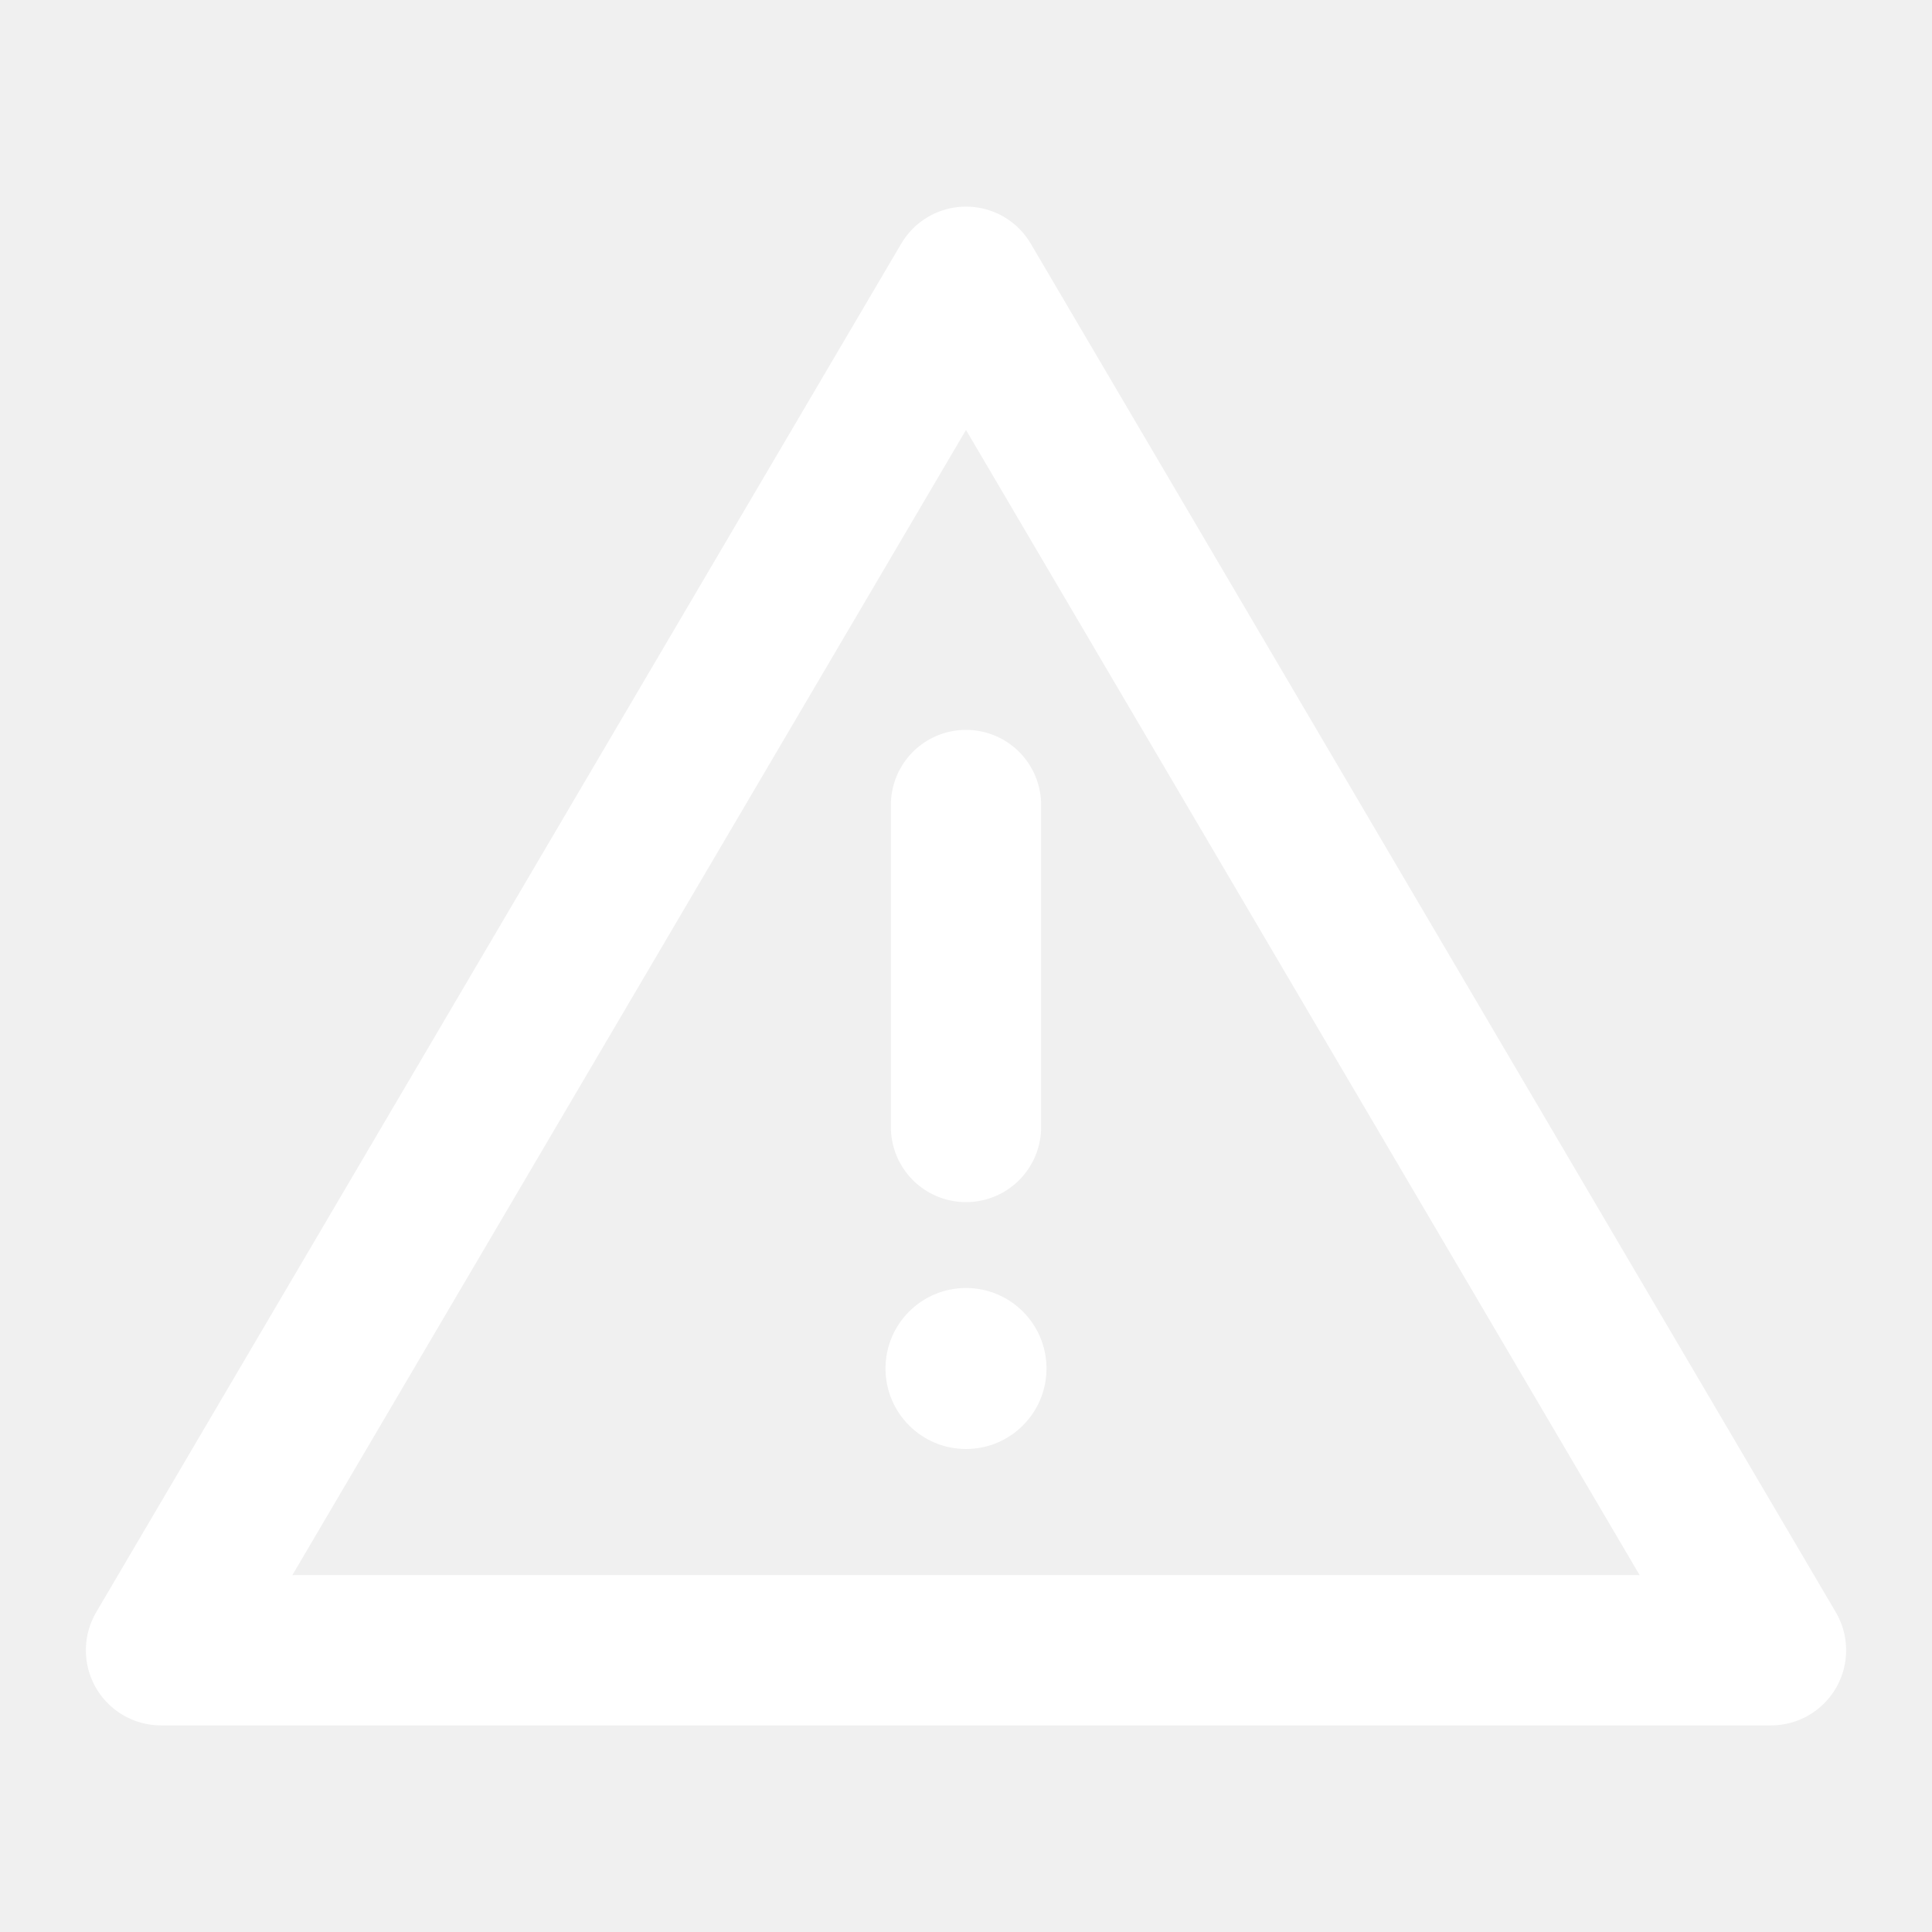
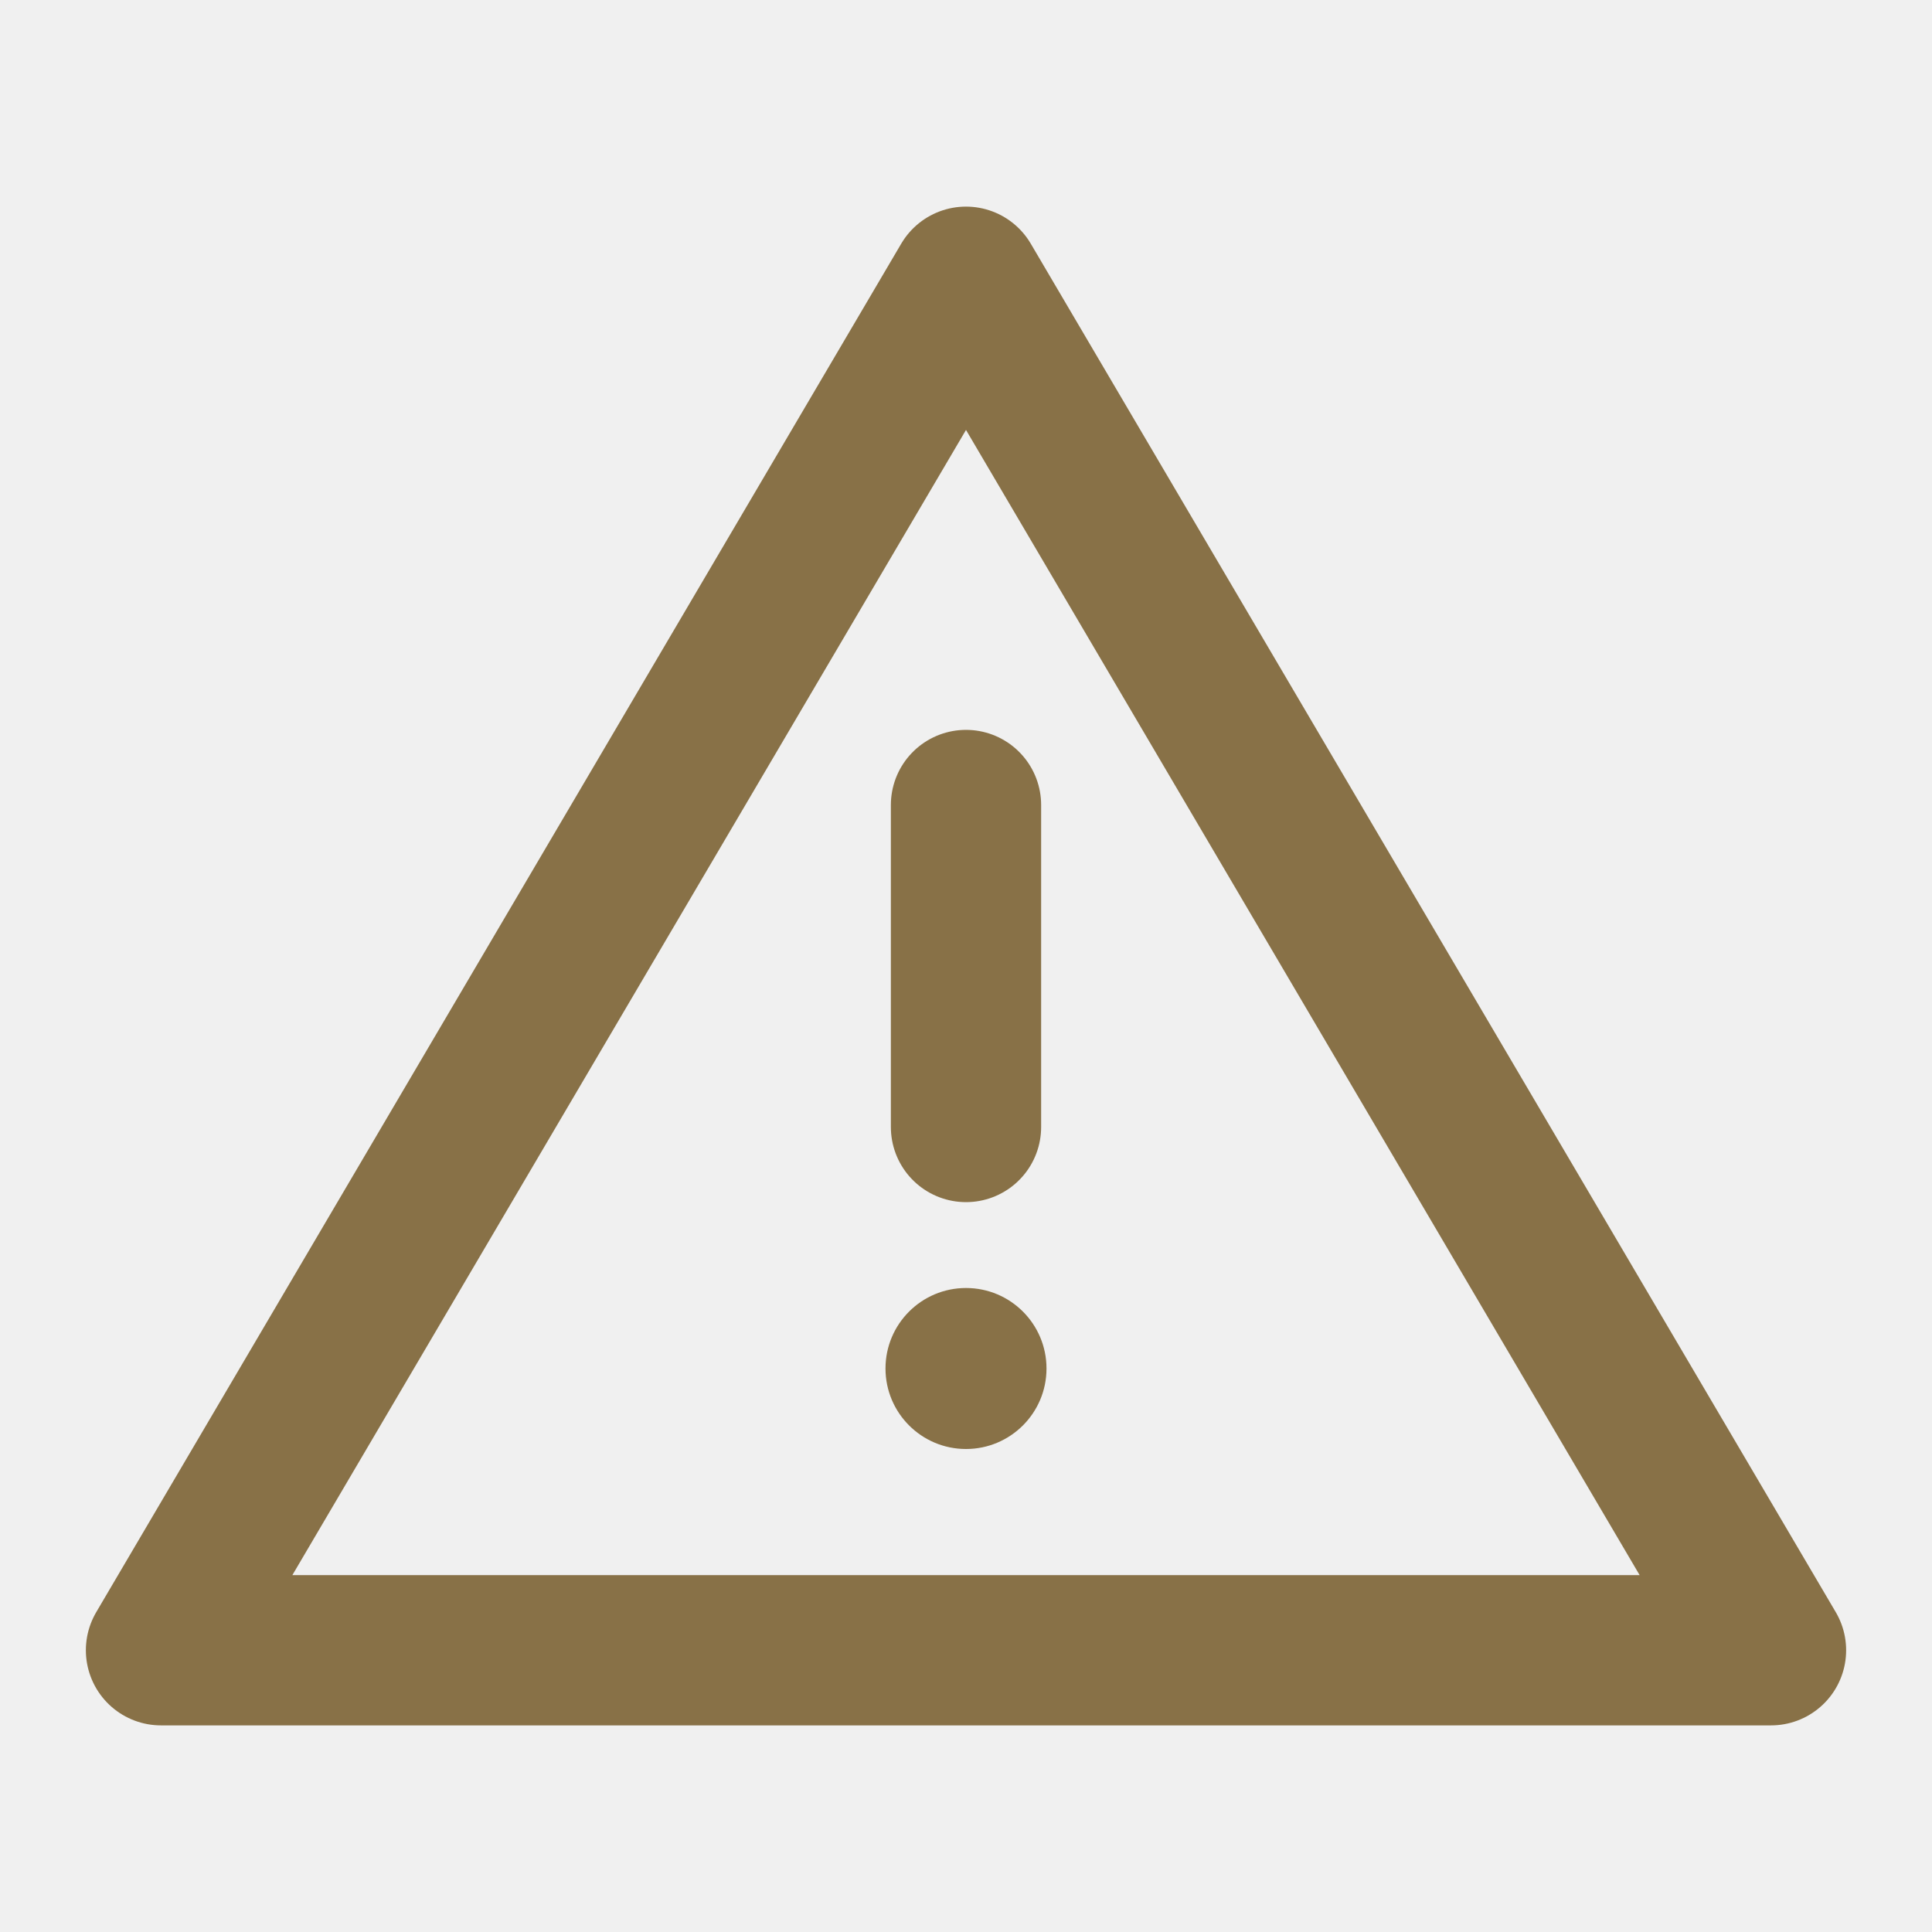
<svg xmlns="http://www.w3.org/2000/svg" width="18" height="18" viewBox="0 0 18 18" fill="none">
-   <path d="M9 2.625 16.5 15.375h-15L9 2.625Z" stroke="#FFFFFF" stroke-width="1.4" stroke-linejoin="round" />
-   <path d="M9 7.5v3" stroke="#FFFFFF" stroke-width="1.4" stroke-linecap="round" />
-   <circle cx="9" cy="12.75" r="0.75" fill="#FFFFFF" />
+   <path d="M9 2.625 16.5 15.375h-15L9 2.625Z" stroke="#887147" stroke-width="1.4" stroke-linejoin="round" />
+   <path d="M9 7.5v3" stroke="#887147" stroke-width="1.4" stroke-linecap="round" />
+   <circle cx="9" cy="12.75" r="0.75" fill="#887147" />
</svg>
